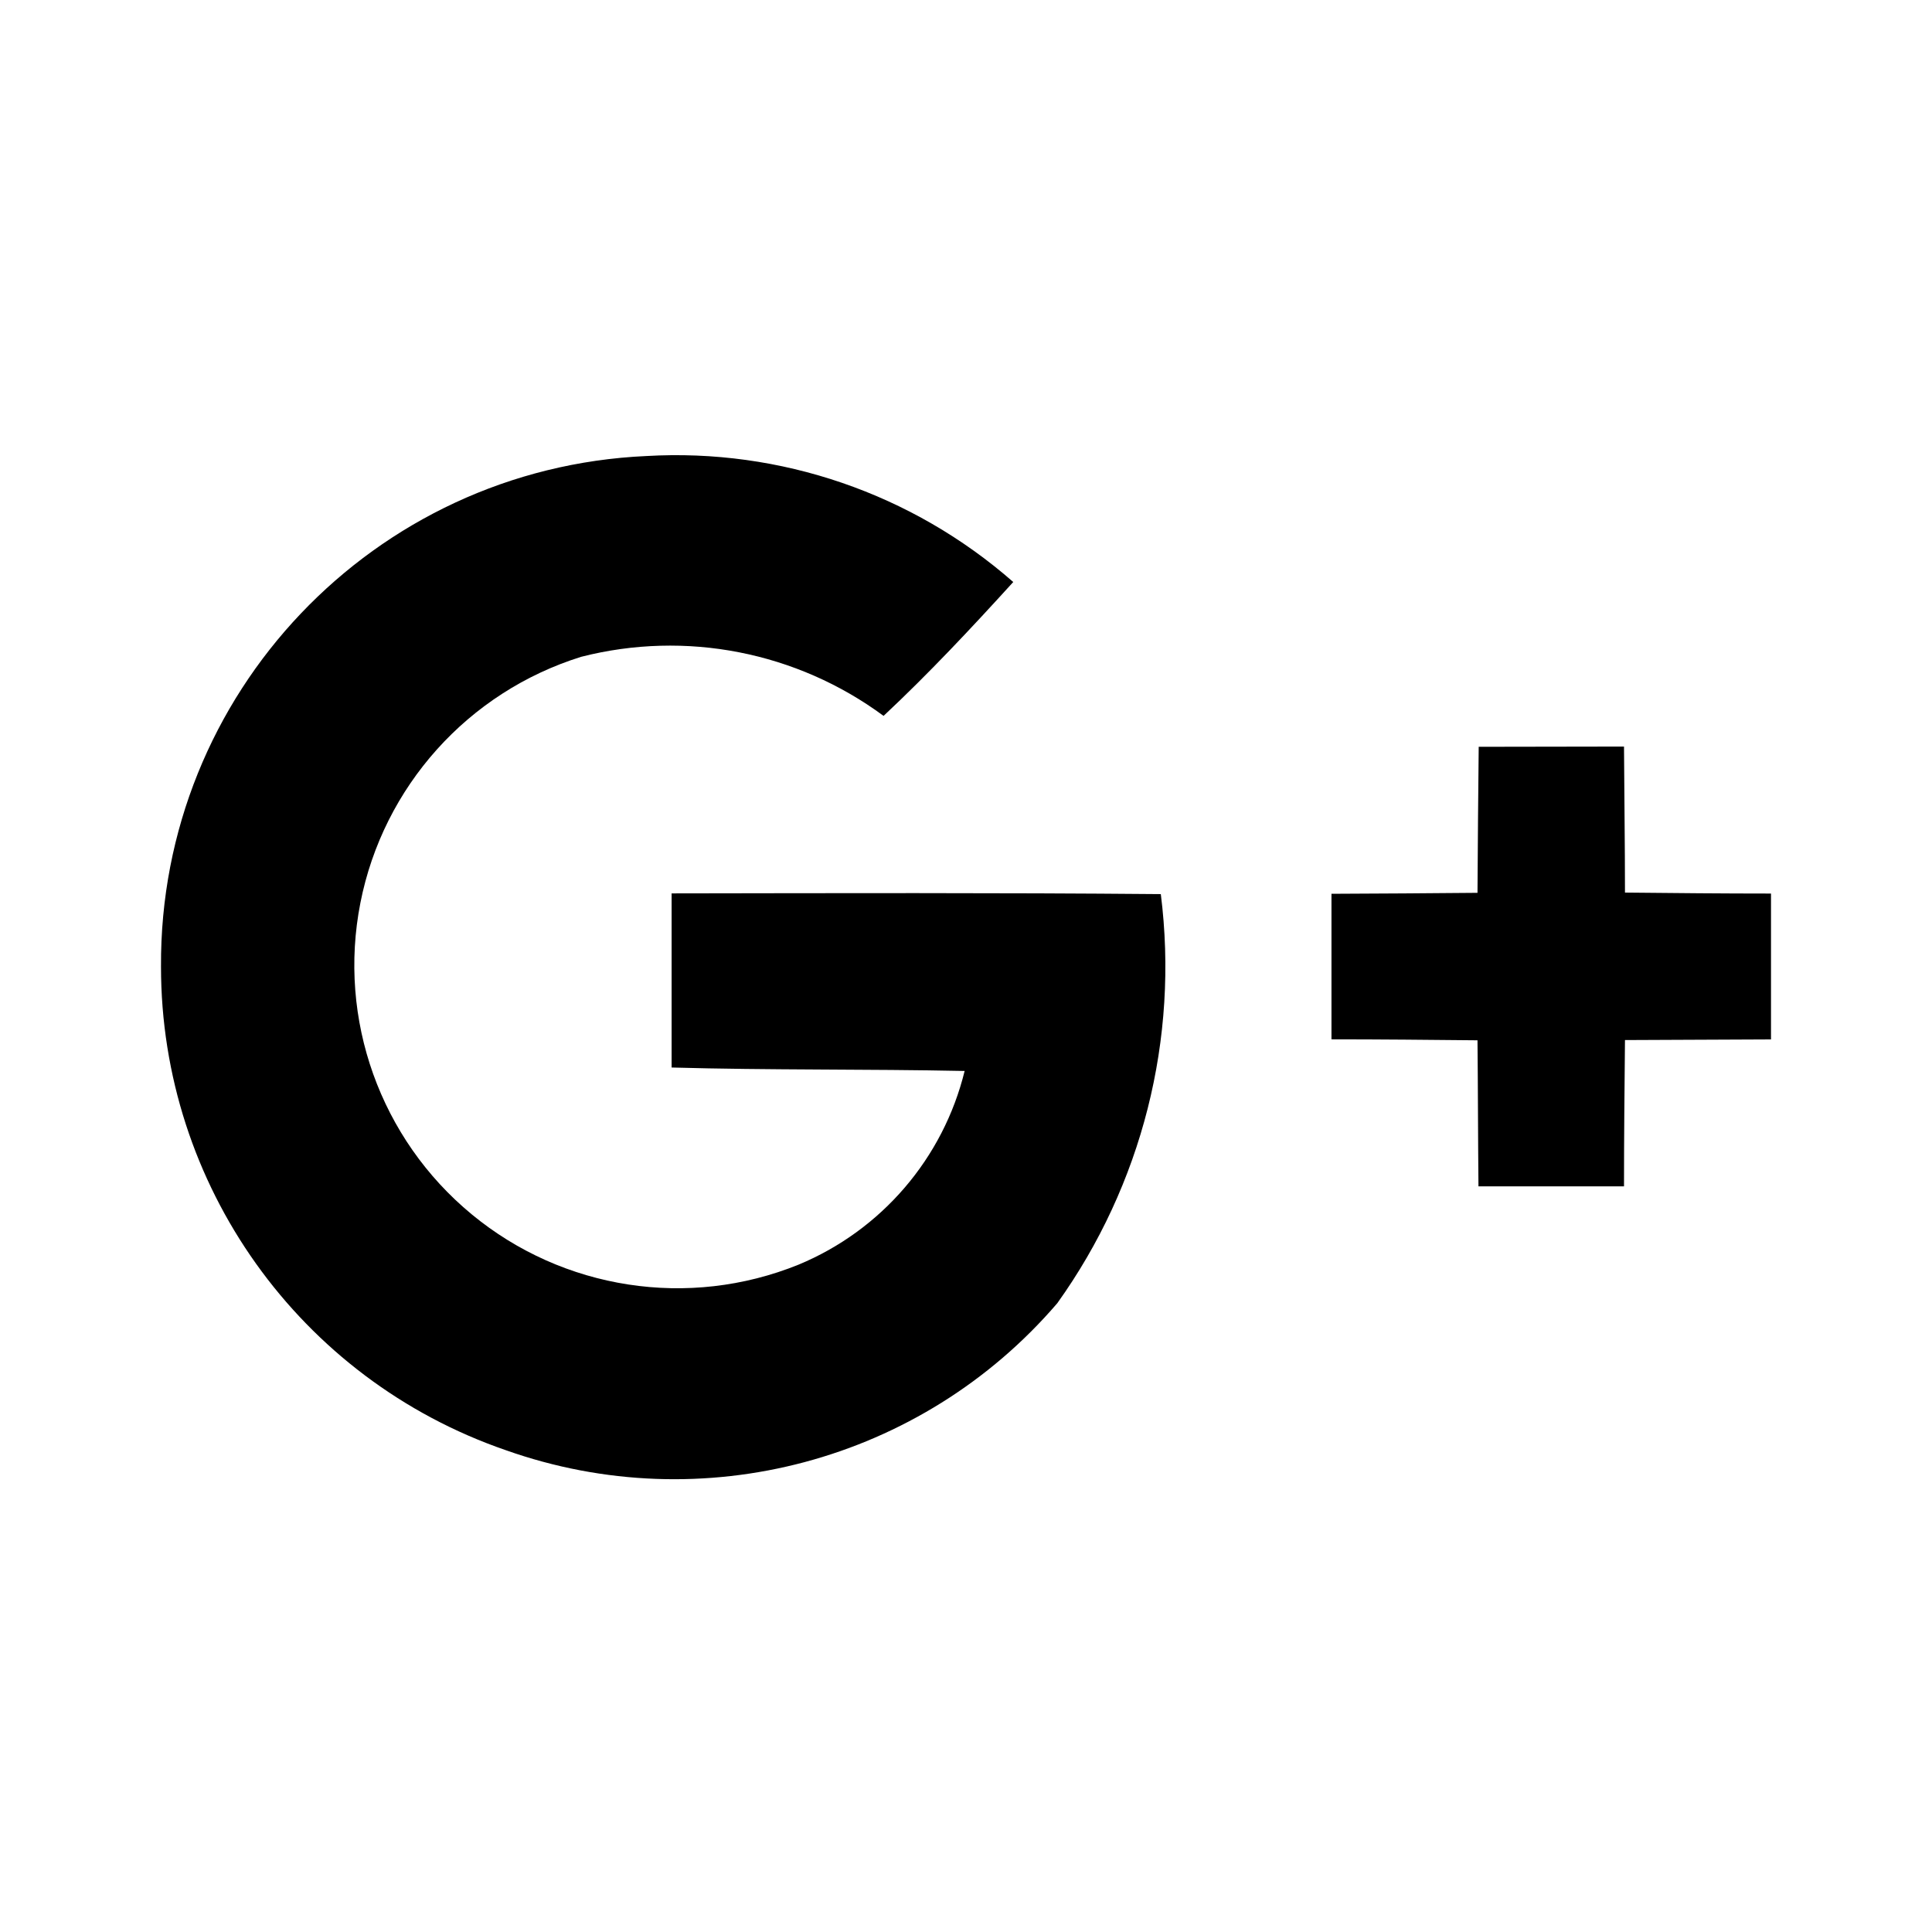
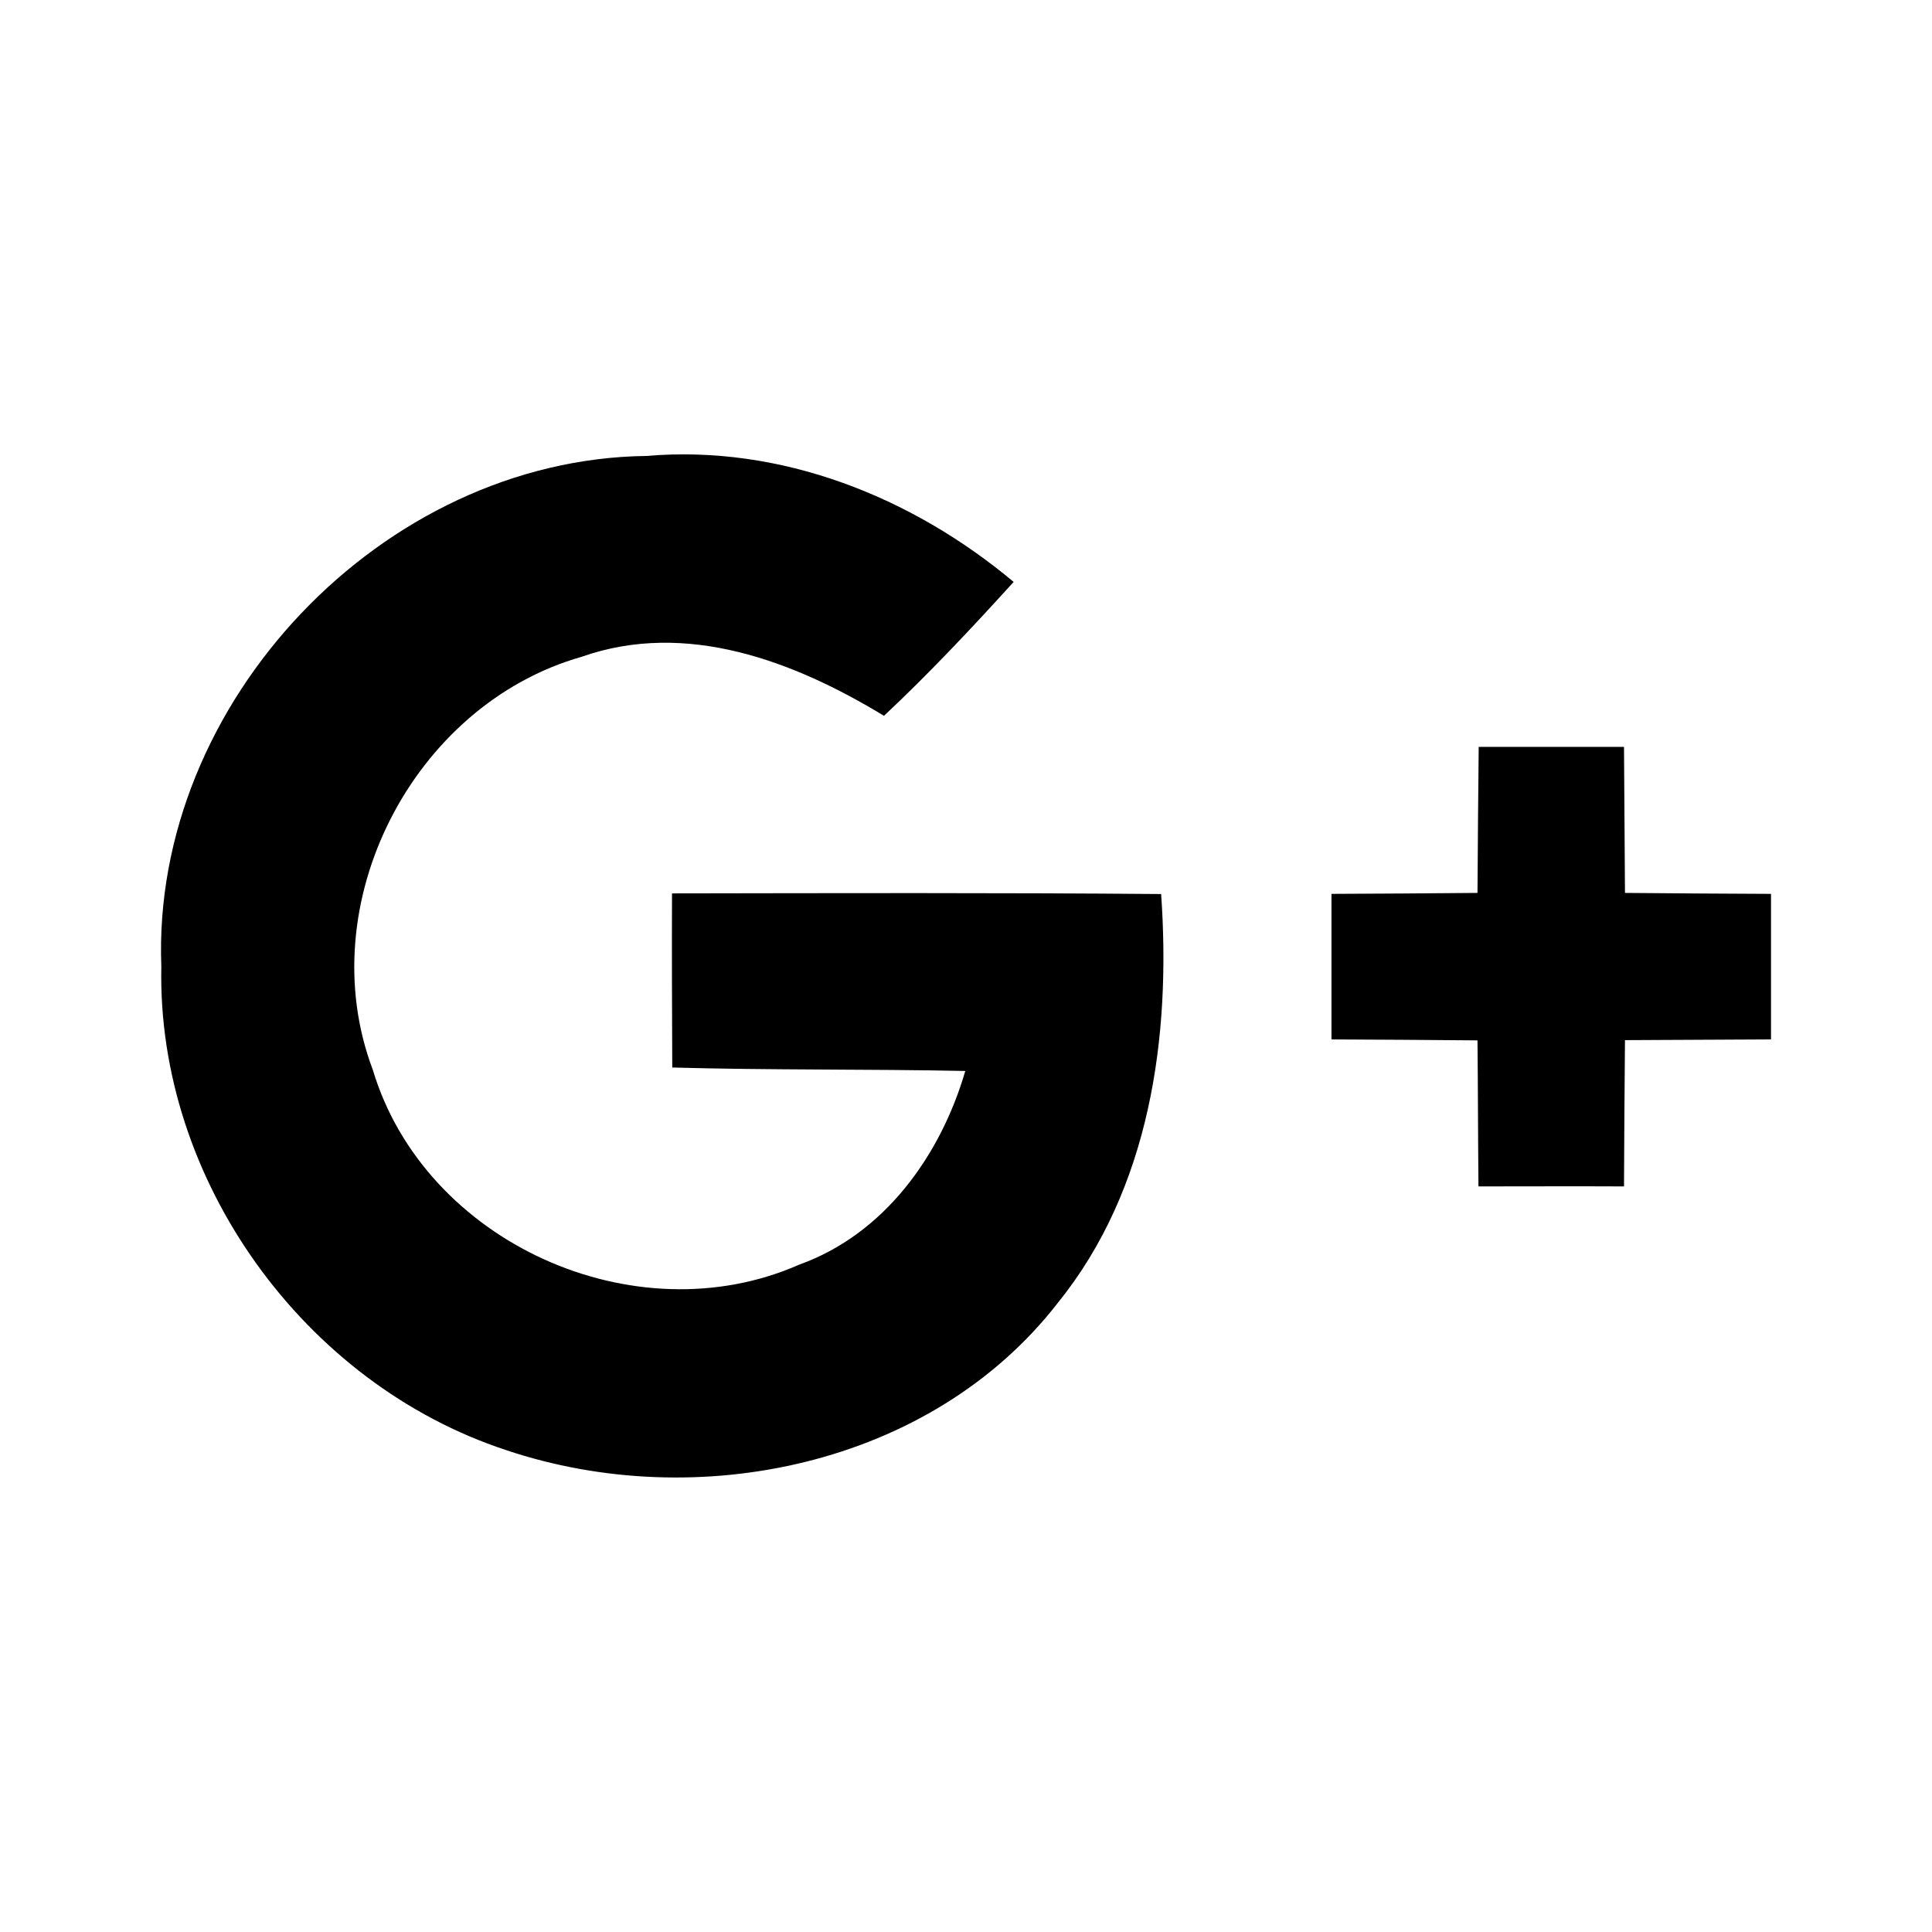
- <svg xmlns="http://www.w3.org/2000/svg" id="Layer_2" data-name="Layer 2" viewBox="0 0 24 24">
-   <path d="M2,12.008a6.351,6.351,0,0,0,4.284,6.007,6.267,6.267,0,0,0,6.85-1.826,7.183,7.183,0,0,0,1.286-5.082c-2.027-.018-4.053-.012-6.077-.009,0,.722,0,1.441,0,2.163,1.213.034,2.427.018,3.64.043a3.51,3.51,0,0,1-2.063,2.406,4.013,4.013,0,1,1-2.7-7.551,4.463,4.463,0,0,1,3.756.734c.564-.528,1.092-1.092,1.611-1.663A6.354,6.354,0,0,0,8.029,5.665,6.312,6.312,0,0,0,2,12.008ZM18.369,9.277c-.006.6-.012,1.211-.015,1.814-.607.006-1.21.009-1.814.012v1.808c.6,0,1.211.006,1.814.012.006.6.006,1.207.012,1.814.6,0,1.2,0,1.808,0,0-.607.006-1.21.012-1.817L22,12.912V11.1c-.6,0-1.21-.006-1.814-.012,0-.6-.009-1.211-.012-1.814Z" />
+ <svg xmlns="http://www.w3.org/2000/svg" version="1.1" x="0px" y="0px" viewBox="0 0 24 24" enable-background="new 0 0 24 24" xml:space="preserve">
+   <g id="bounds" display="none">
+     <rect display="inline" fill="none" width="24" height="24" />
+   </g>
+   <g id="Layer_2">
+     <path d="M20.186,11.092c-0.003-0.604-0.009-1.211-0.012-1.814c-0.604,0-1.204,0-1.805,0c-0.006,0.604-0.012,1.211-0.015,1.814   c-0.607,0.006-1.21,0.009-1.814,0.012c0,0.604,0,1.204,0,1.808c0.604,0.003,1.211,0.006,1.814,0.012   c0.006,0.604,0.006,1.207,0.012,1.814c0.601,0,1.205-0.003,1.808,0c0.003-0.607,0.006-1.21,0.012-1.817   c0.604-0.003,1.21-0.006,1.814-0.009c0-0.604,0-1.204,0-1.808C21.396,11.101,20.79,11.098,20.186,11.092z M8.348,11.098   c-0.003,0.722,0,1.441,0.003,2.163c1.213,0.034,2.427,0.018,3.64,0.043c-0.306,1.05-1.004,2.026-2.063,2.406   c-2.045,0.901-4.654-0.276-5.297-2.421c-0.777-2.054,0.495-4.533,2.594-5.13C8.527,7.7,9.868,8.216,10.981,8.892   c0.564-0.528,1.092-1.092,1.611-1.663c-1.265-1.059-2.891-1.708-4.563-1.565c-3.28,0.039-6.15,3.067-6.025,6.343   c-0.055,2.651,1.772,5.182,4.284,6.007c2.366,0.795,5.276,0.2,6.85-1.826c1.15-1.42,1.411-3.313,1.286-5.082   C12.398,11.089,10.372,11.095,8.348,11.098z" />
+   </g>
</svg>
